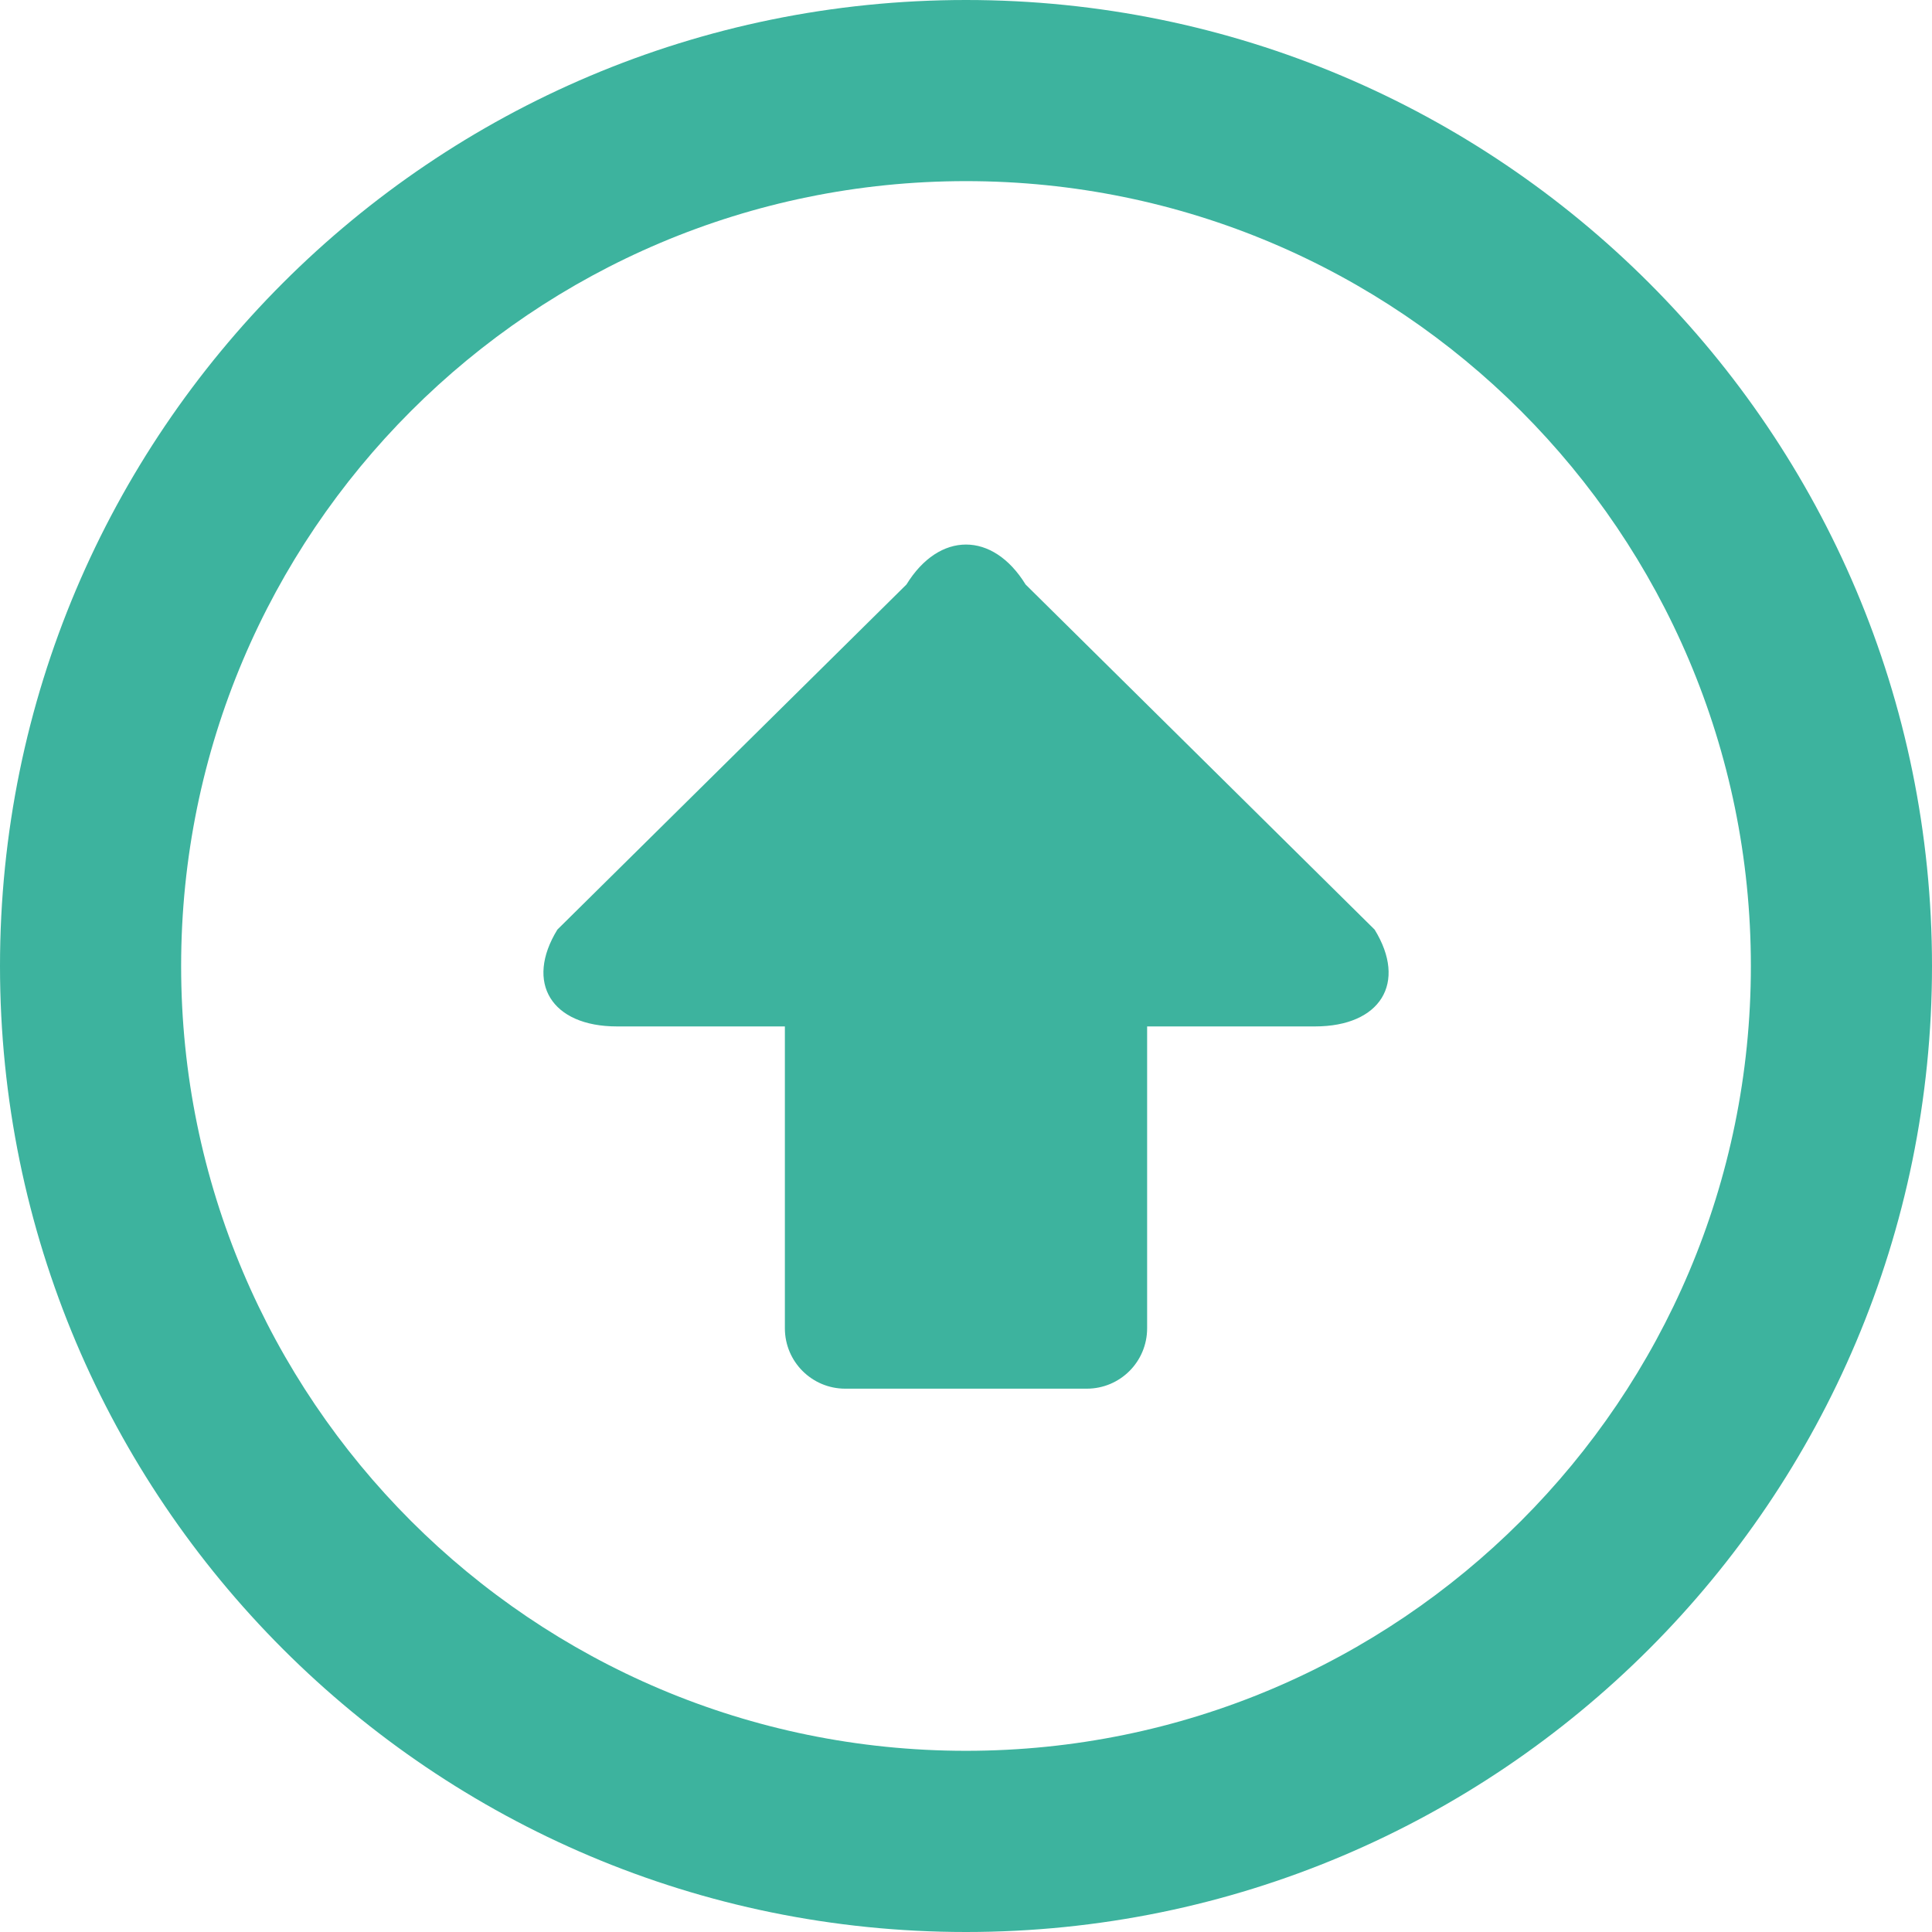
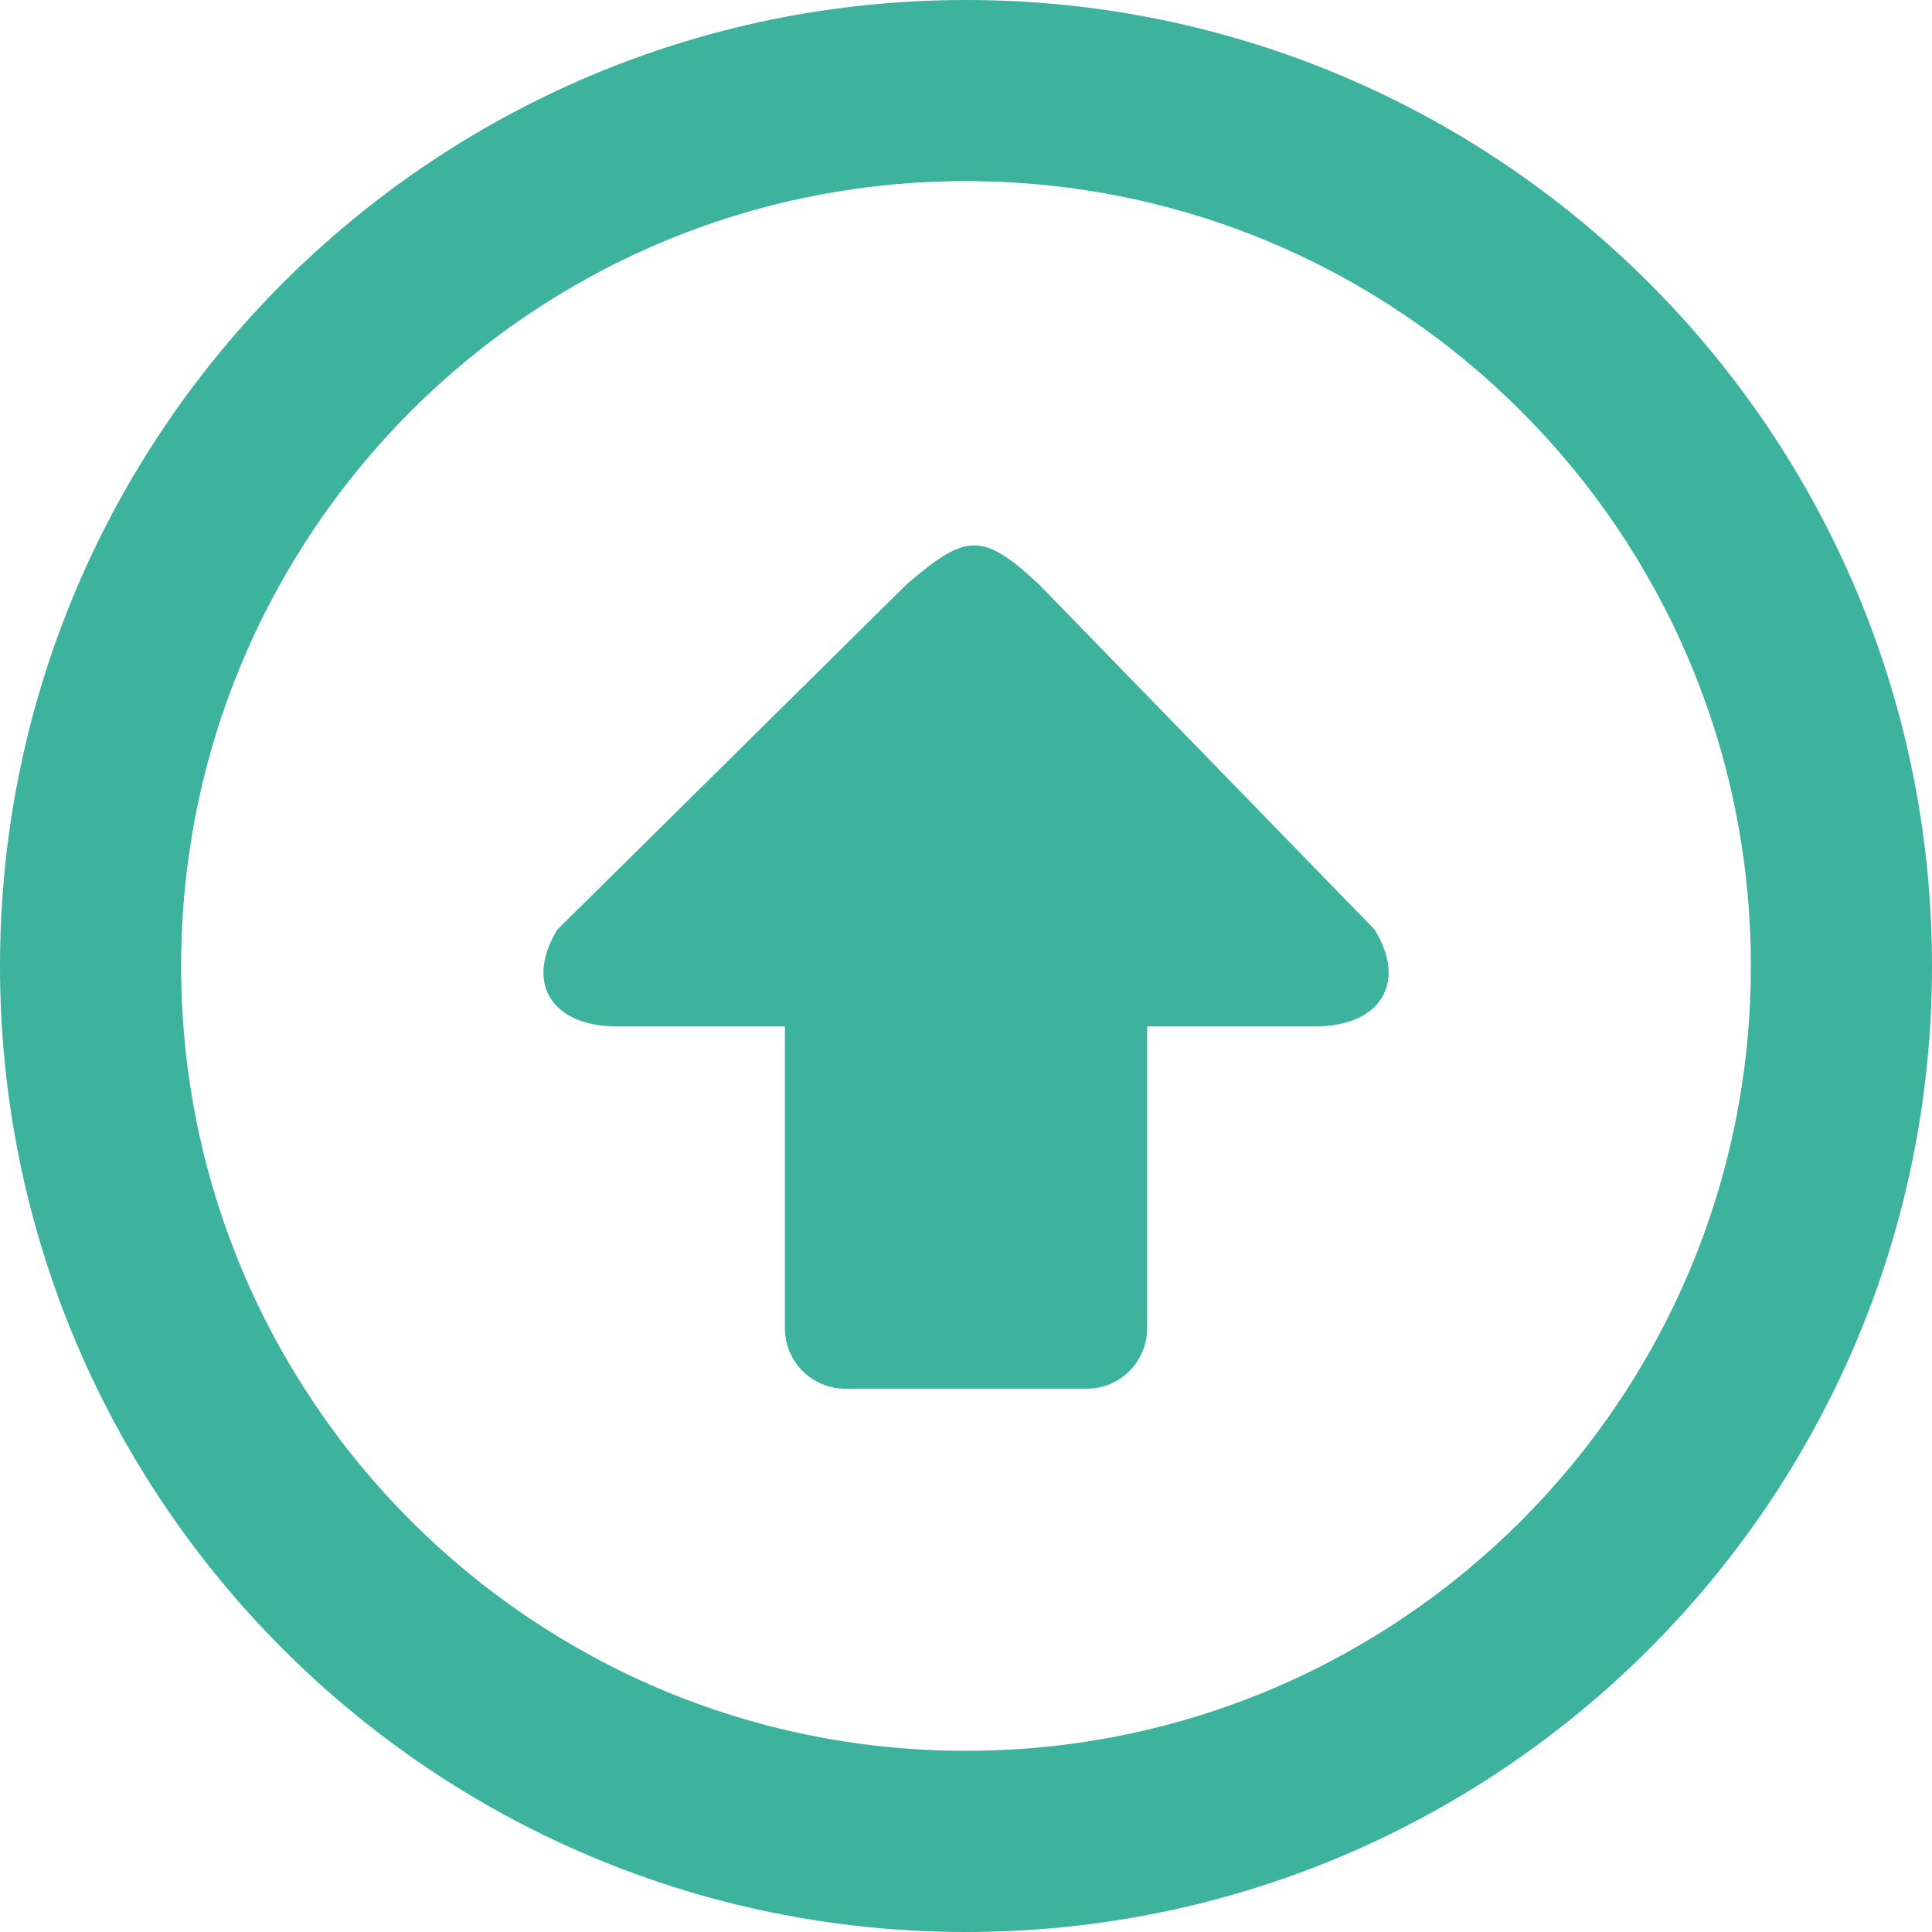
<svg xmlns="http://www.w3.org/2000/svg" version="1.1" id="Layer_1" x="0px" y="0px" viewBox="0 0 286.054 286.054" style="enable-background:new 0 0 286.054 286.054;" xml:space="preserve">
-   <g>
-     <path style="fill:#3DB39E;" d="M286.054,143.027C286.054,64.031,222.014,0,143.027,0S0,64.031,0,143.027   s64.04,143.027,143.027,143.027S286.054,222.014,286.054,143.027z M259.236,143.027c0,64.192-52.026,116.2-116.209,116.2   s-116.209-52.008-116.209-116.2c0-64.183,52.026-116.209,116.209-116.209S259.236,78.853,259.236,143.027z M203.527,137.637   L151.85,86.54c-4.854-7.884-12.792-7.884-17.637,0l-51.686,51.096c-4.845,7.875-0.876,14.338,8.823,14.338h24.86v44.696   c0,4.943,4.005,8.939,8.939,8.939h35.757c4.943,0,8.939-3.996,8.939-8.939v-44.696h24.86   C204.412,151.966,208.381,145.512,203.527,137.637z" />
+   <defs id="defs3478" />
+   <g id="g3442">
+     <path style="fill:#3db39e" d="M 286.054,143.027 C 286.054,64.031 222.014,0 143.027,0 64.04,0 0,64.031 0,143.027 c 0,78.996 64.04,143.027 143.027,143.027 78.987,0 143.027,-64.04 143.027,-143.027 z m -26.818,0 c 0,64.192 -52.026,116.2 -116.209,116.2 -64.183,0 -116.209,-52.008 -116.209,-116.2 0,-64.183 52.026,-116.209 116.209,-116.209 64.183,0 116.209,52.035 116.209,116.209 z M 203.527,137.637 153.85,86.54 c -8.454,-7.884 -10.849,-7.541 -19.637,0 l -51.686,51.096 c -4.845,7.875 -0.876,14.338 8.823,14.338 l 24.86,0 0,44.696 c 0,4.943 4.005,8.939 8.939,8.939 l 35.757,0 c 4.943,0 8.939,-3.996 8.939,-8.939 l 0,-44.696 24.86,0 c 9.707,-0.008 13.676,-6.462 8.822,-14.337 z" id="path3444" />
  </g>
-   <g>
- </g>
-   <g>
- </g>
-   <g>
- </g>
-   <g>
- </g>
-   <g>
- </g>
-   <g>
- </g>
-   <g>
- </g>
-   <g>
- </g>
-   <g>
- </g>
-   <g>
- </g>
-   <g>
- </g>
-   <g>
- </g>
-   <g>
- </g>
-   <g>
- </g>
-   <g>
- </g>
+   <g id="g3446" />
+   <g id="g3448" />
+   <g id="g3450" />
+   <g id="g3452" />
+   <g id="g3454" />
+   <g id="g3456" />
+   <g id="g3458" />
+   <g id="g3460" />
+   <g id="g3462" />
+   <g id="g3464" />
+   <g id="g3466" />
+   <g id="g3468" />
+   <g id="g3470" />
+   <g id="g3472" />
+   <g id="g3474" />
</svg>
